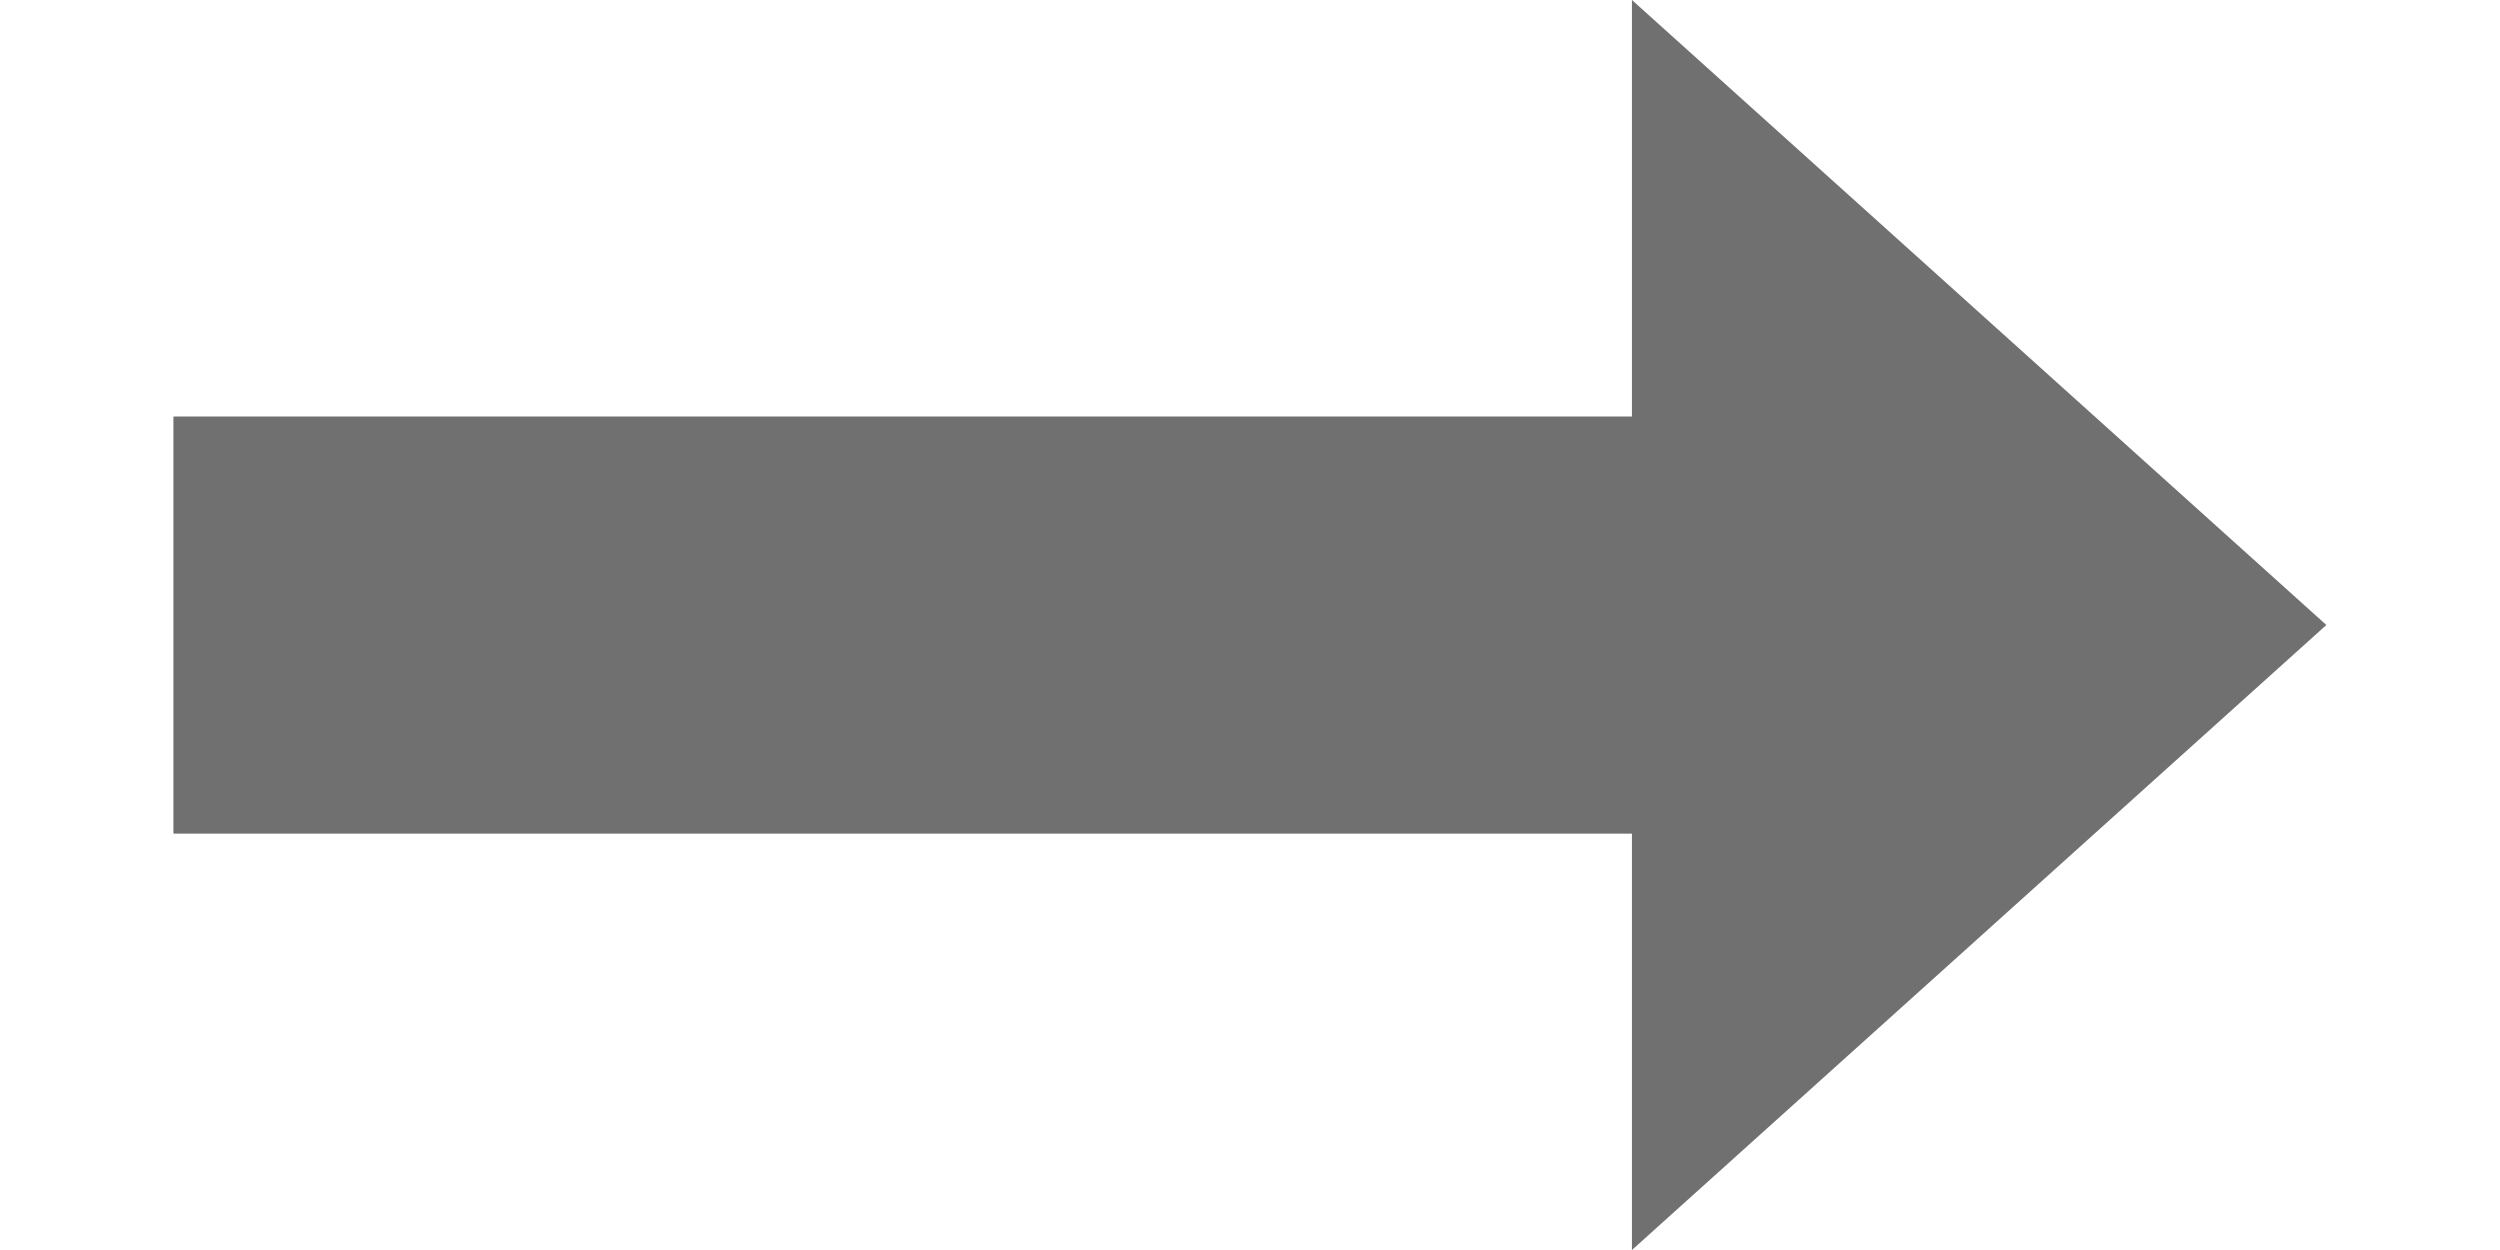
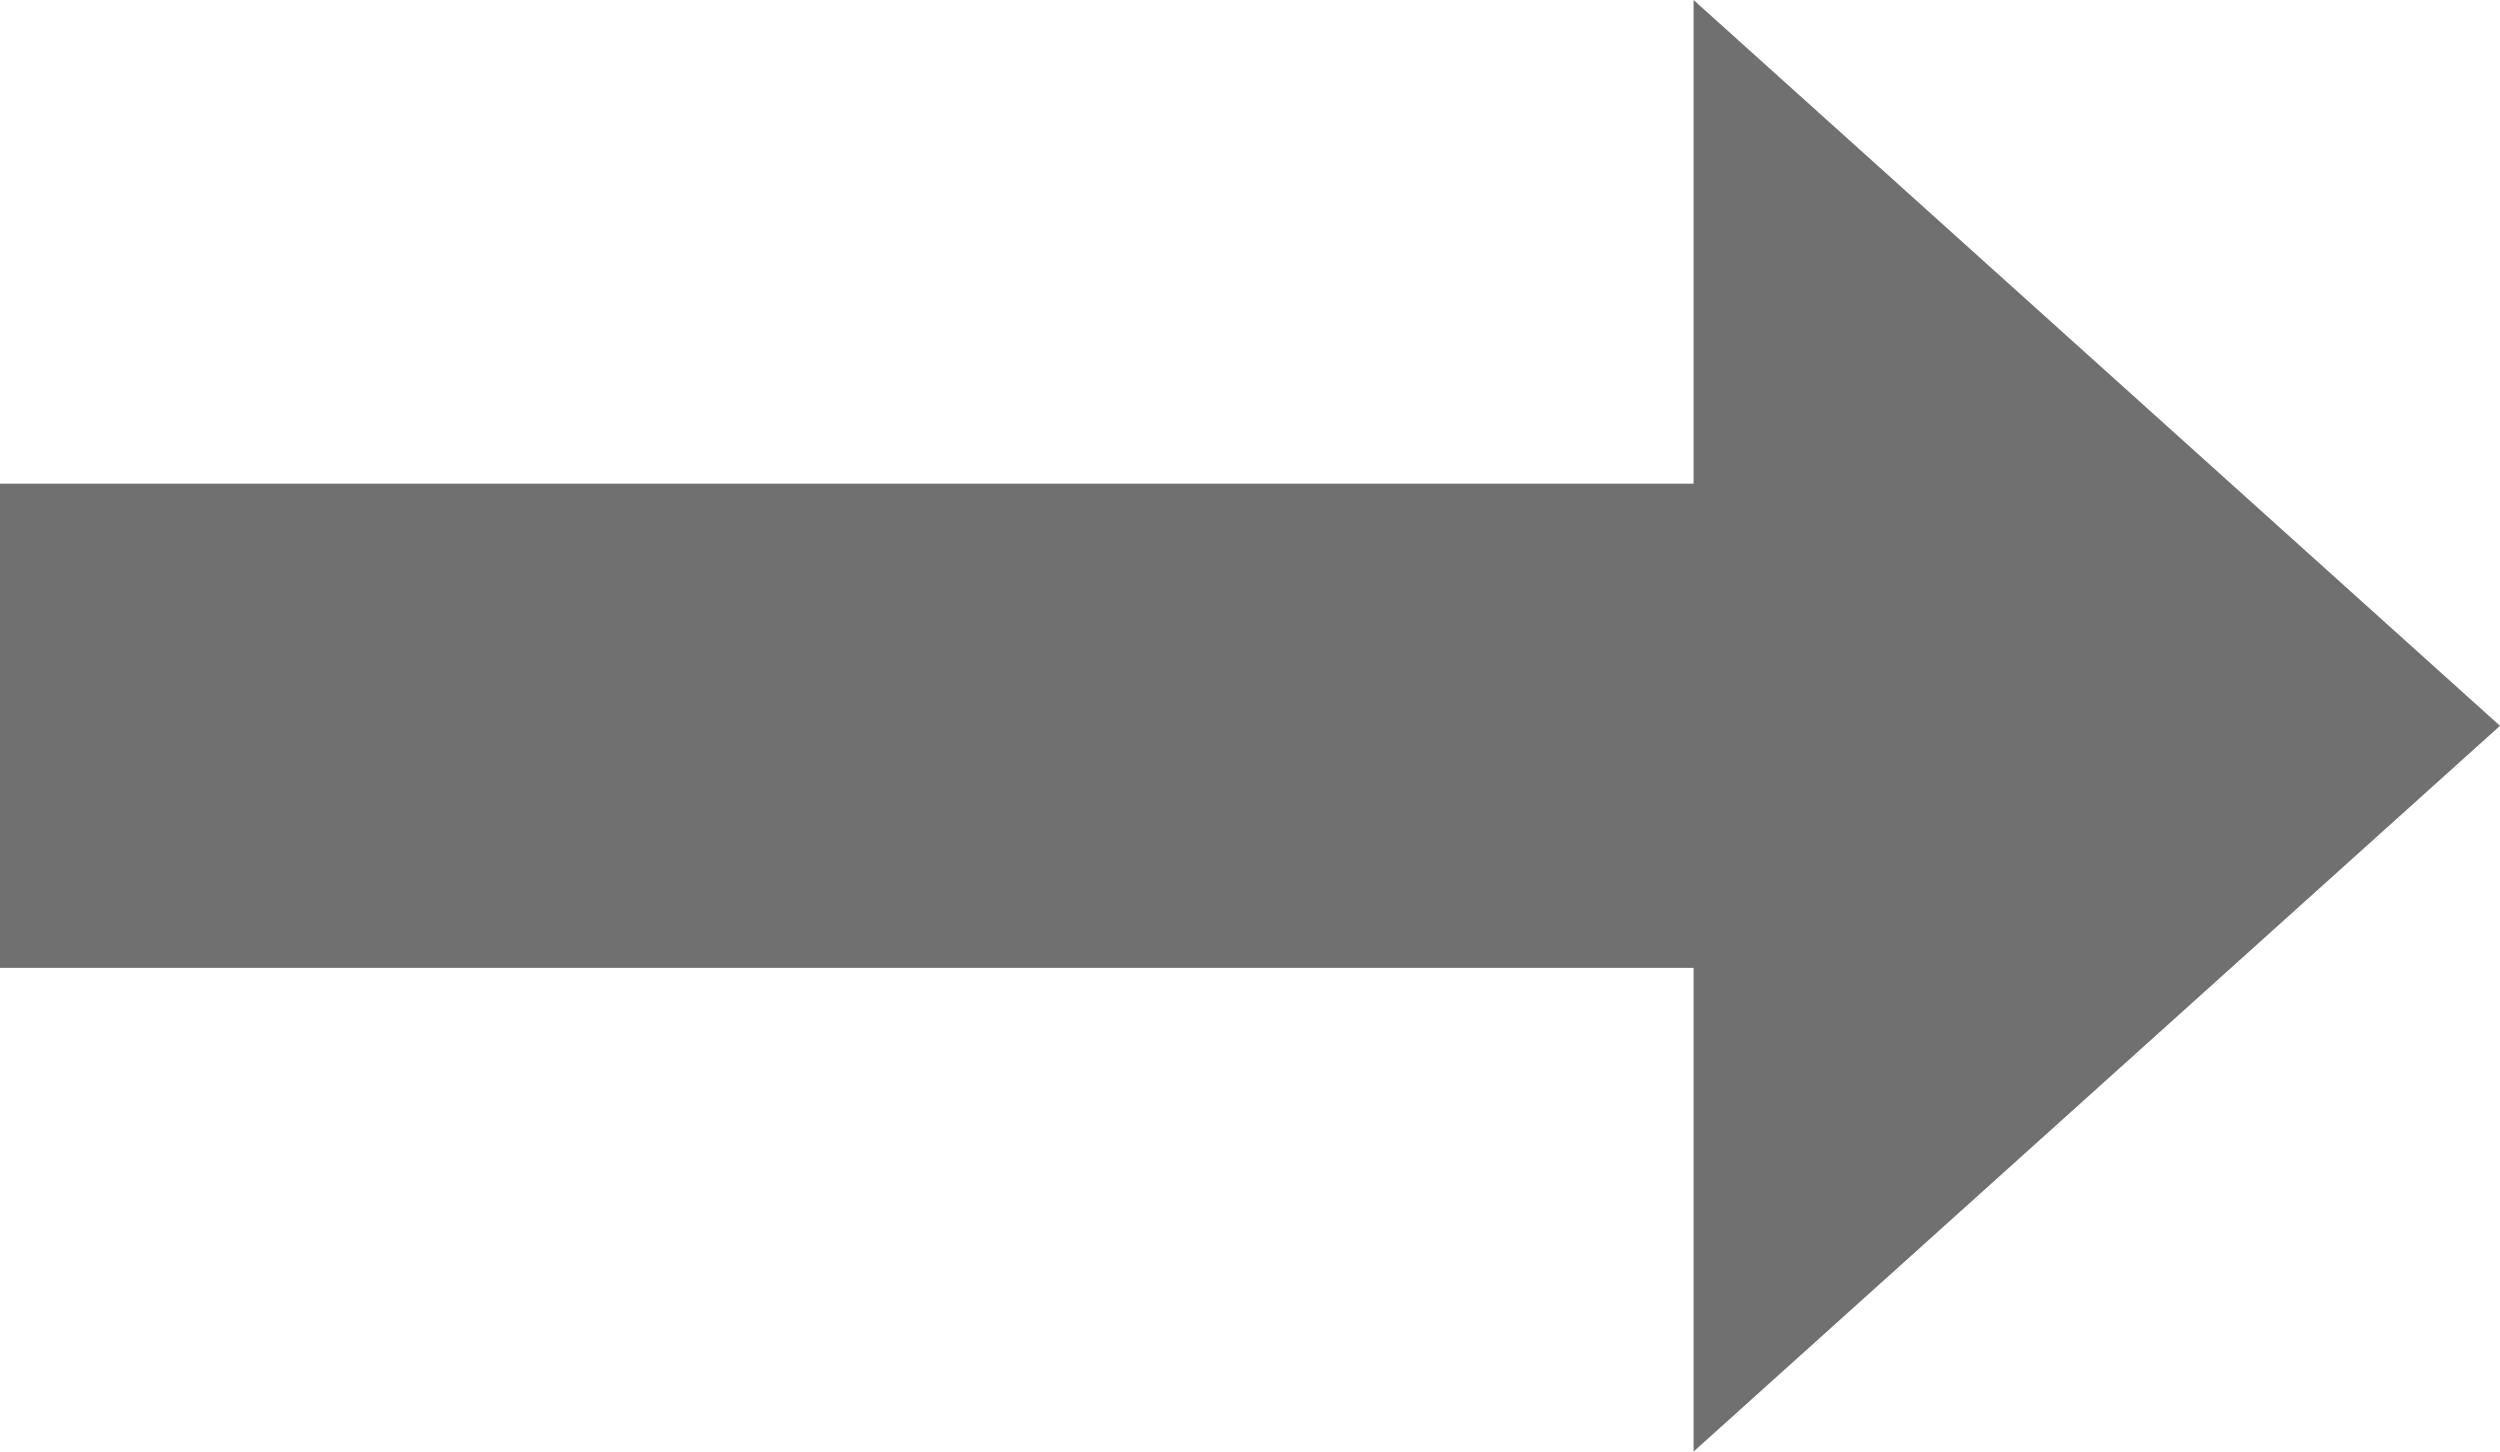
- <svg xmlns="http://www.w3.org/2000/svg" width="10" height="5" viewBox="0 0 19.254 11.18">
-   <g id="Group_1" data-name="Group 1" transform="translate(173.254 -172) rotate(90)">
-     <g id="Rectangle_1" data-name="Rectangle 1" transform="translate(175.727 159.59)" fill="#707070" stroke="#707070" stroke-width="1">
-       <rect width="3.727" height="13.664" stroke="none" />
-       <rect x="0.5" y="0.5" width="2.727" height="12.664" fill="none" />
+ <svg xmlns="http://www.w3.org/2000/svg" width="25.774" height="14.965" viewBox="0 0 25.774 14.965">
+   <g id="Group_1" data-name="Group 1" transform="translate(179.774 -172) rotate(90)">
+     <g id="Rectangle_1" data-name="Rectangle 1" transform="translate(176.988 161.483)" fill="#707070" stroke="#707070" stroke-width="1">
+       <rect width="4.988" height="18.291" stroke="none" />
+       <rect x="0.5" y="0.5" width="3.988" height="17.291" fill="none" />
    </g>
    <g id="Polygon_1" data-name="Polygon 1" transform="translate(172 154)" fill="#707070">
-       <path d="M 10.057 5.711 L 1.123 5.711 L 5.59 0.747 L 10.057 5.711 Z" stroke="none" />
-       <path d="M 5.59 1.495 L 2.245 5.211 L 8.934 5.211 L 5.59 1.495 M 5.59 4.76837158203125e-07 L 11.18 6.211 L -9.5367431640625e-07 6.211 L 5.59 4.76837158203125e-07 Z" stroke="none" fill="#707070" />
+       <path d="M 13.843 7.814 L 1.123 7.814 L 7.483 0.747 L 13.843 7.814 Z" stroke="none" />
+       <path d="M 7.483 1.495 L 2.245 7.314 L 12.72 7.314 L 7.483 1.495 M 7.483 -4.76837158203125e-06 L 14.965 8.314 L -2.86102294921875e-06 8.314 L 7.483 -4.76837158203125e-06 Z" stroke="none" fill="#707070" />
    </g>
  </g>
</svg>
